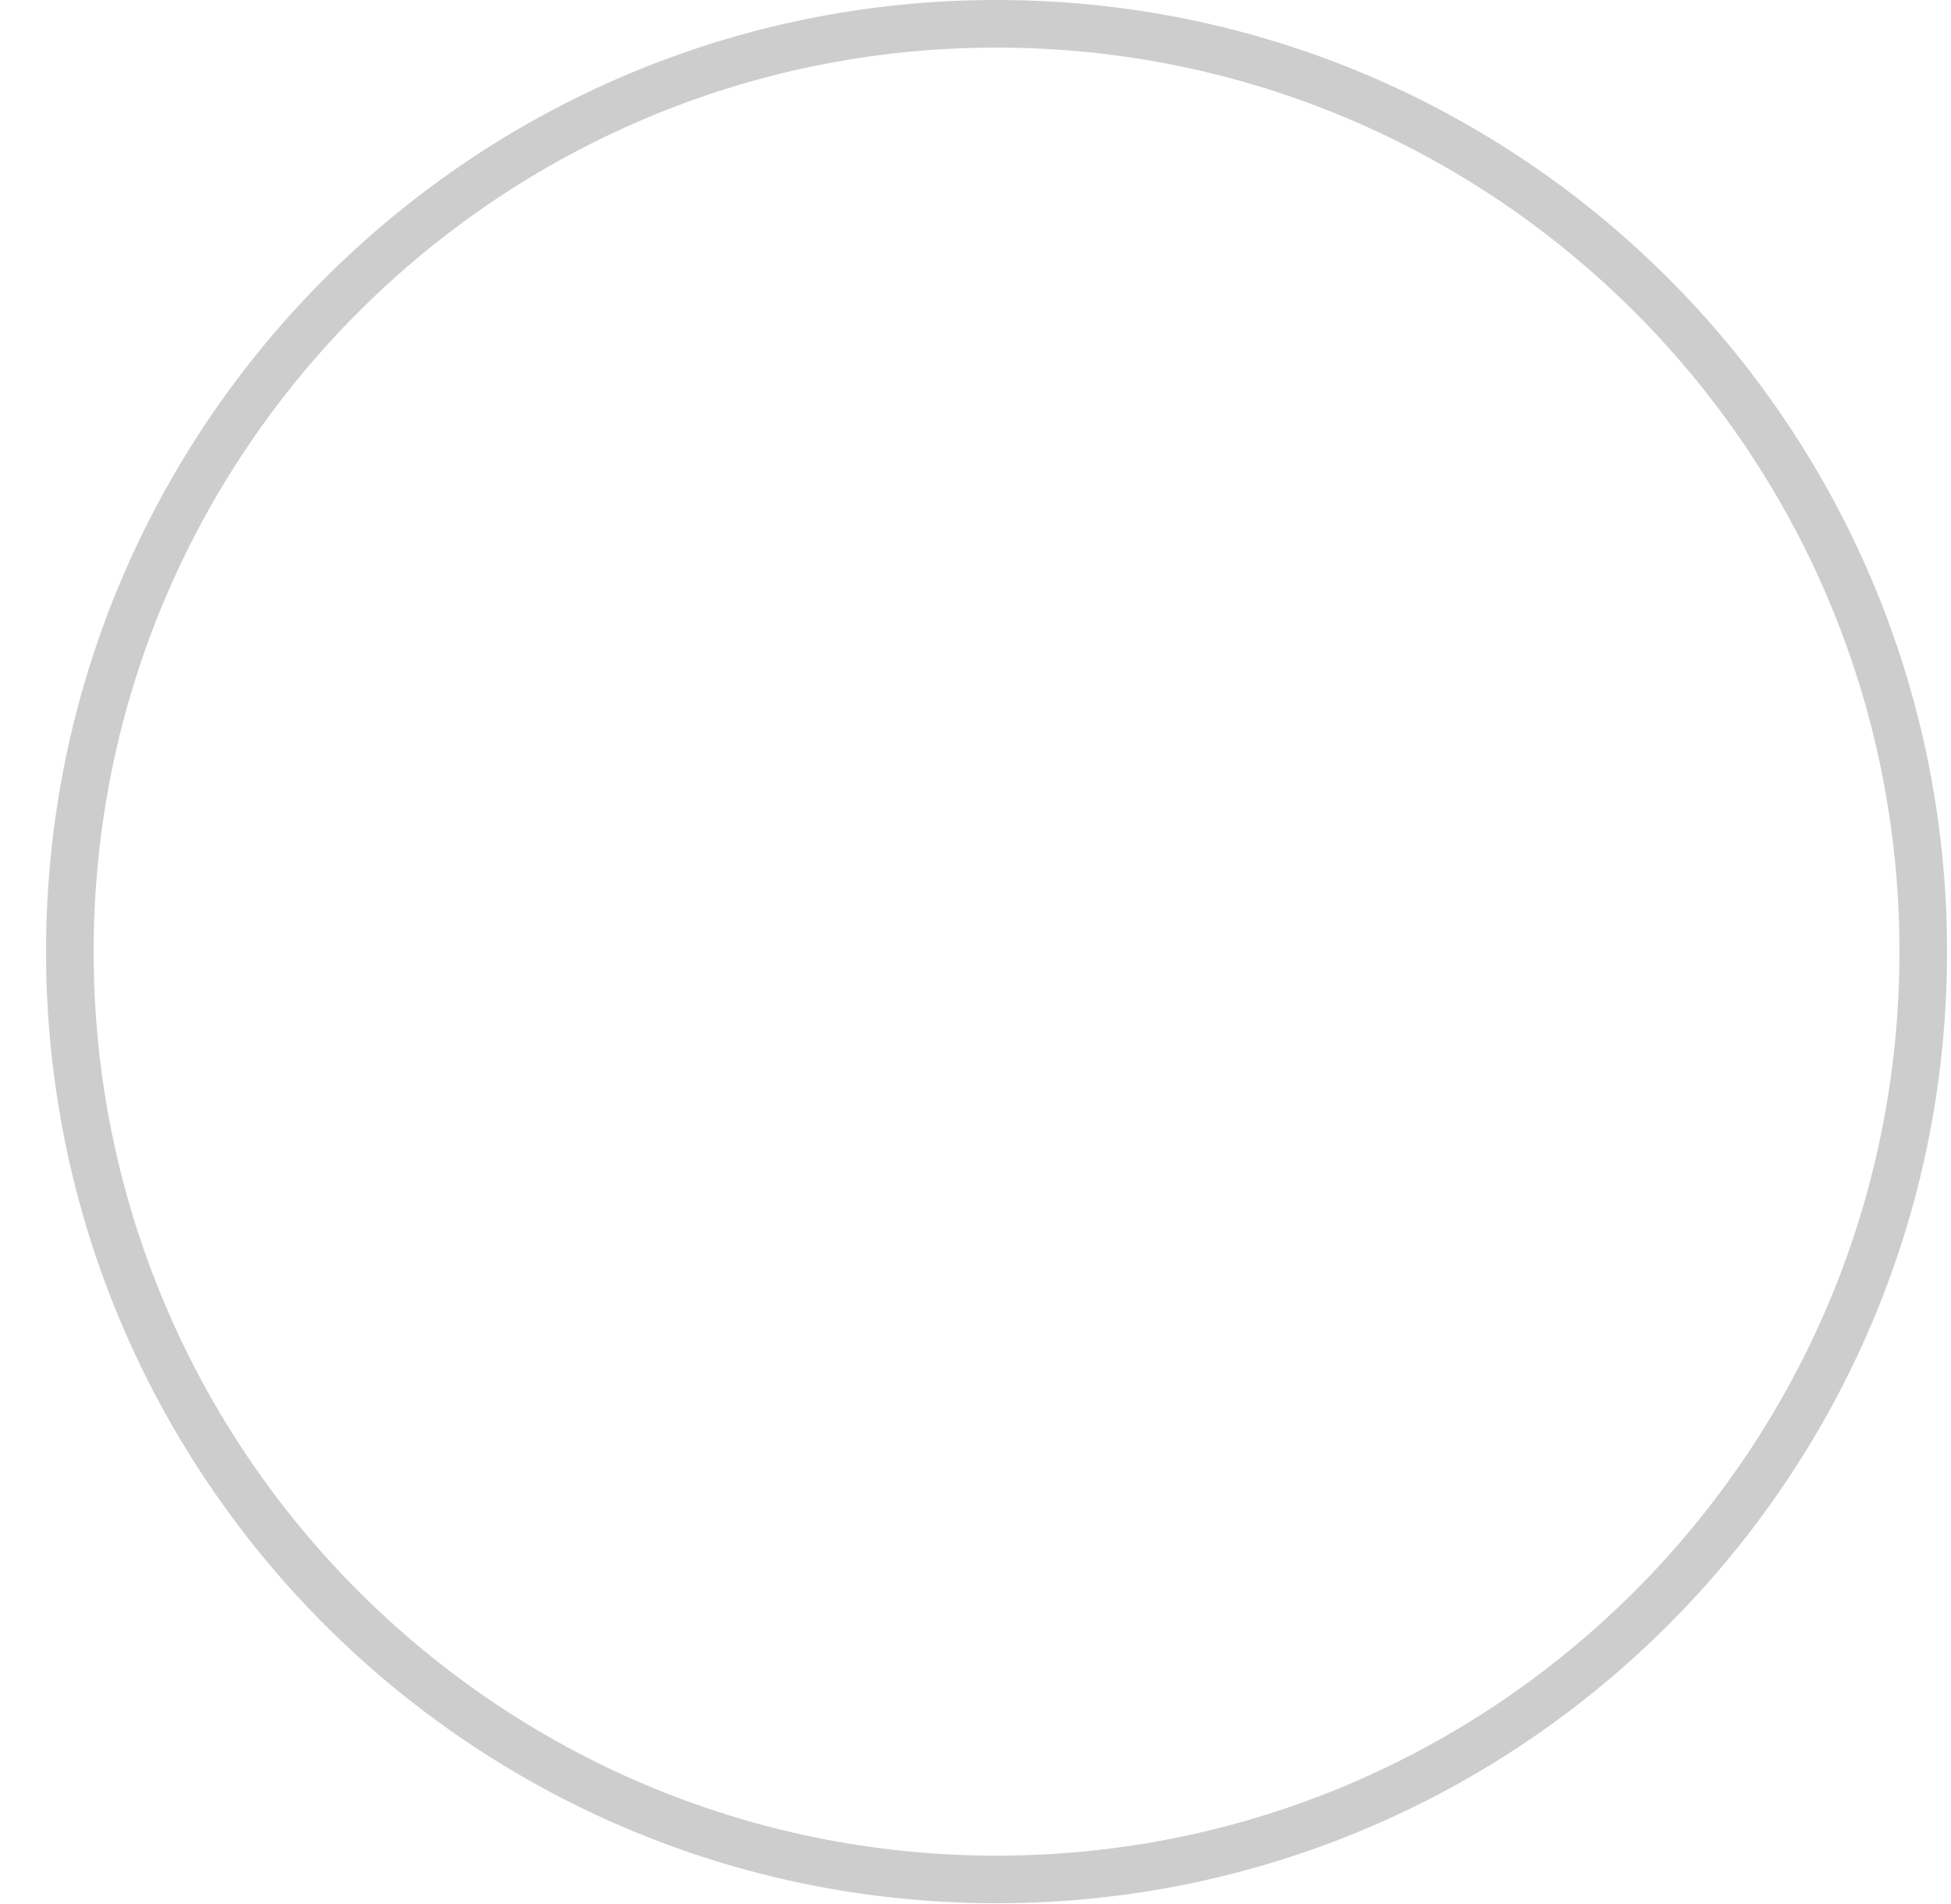
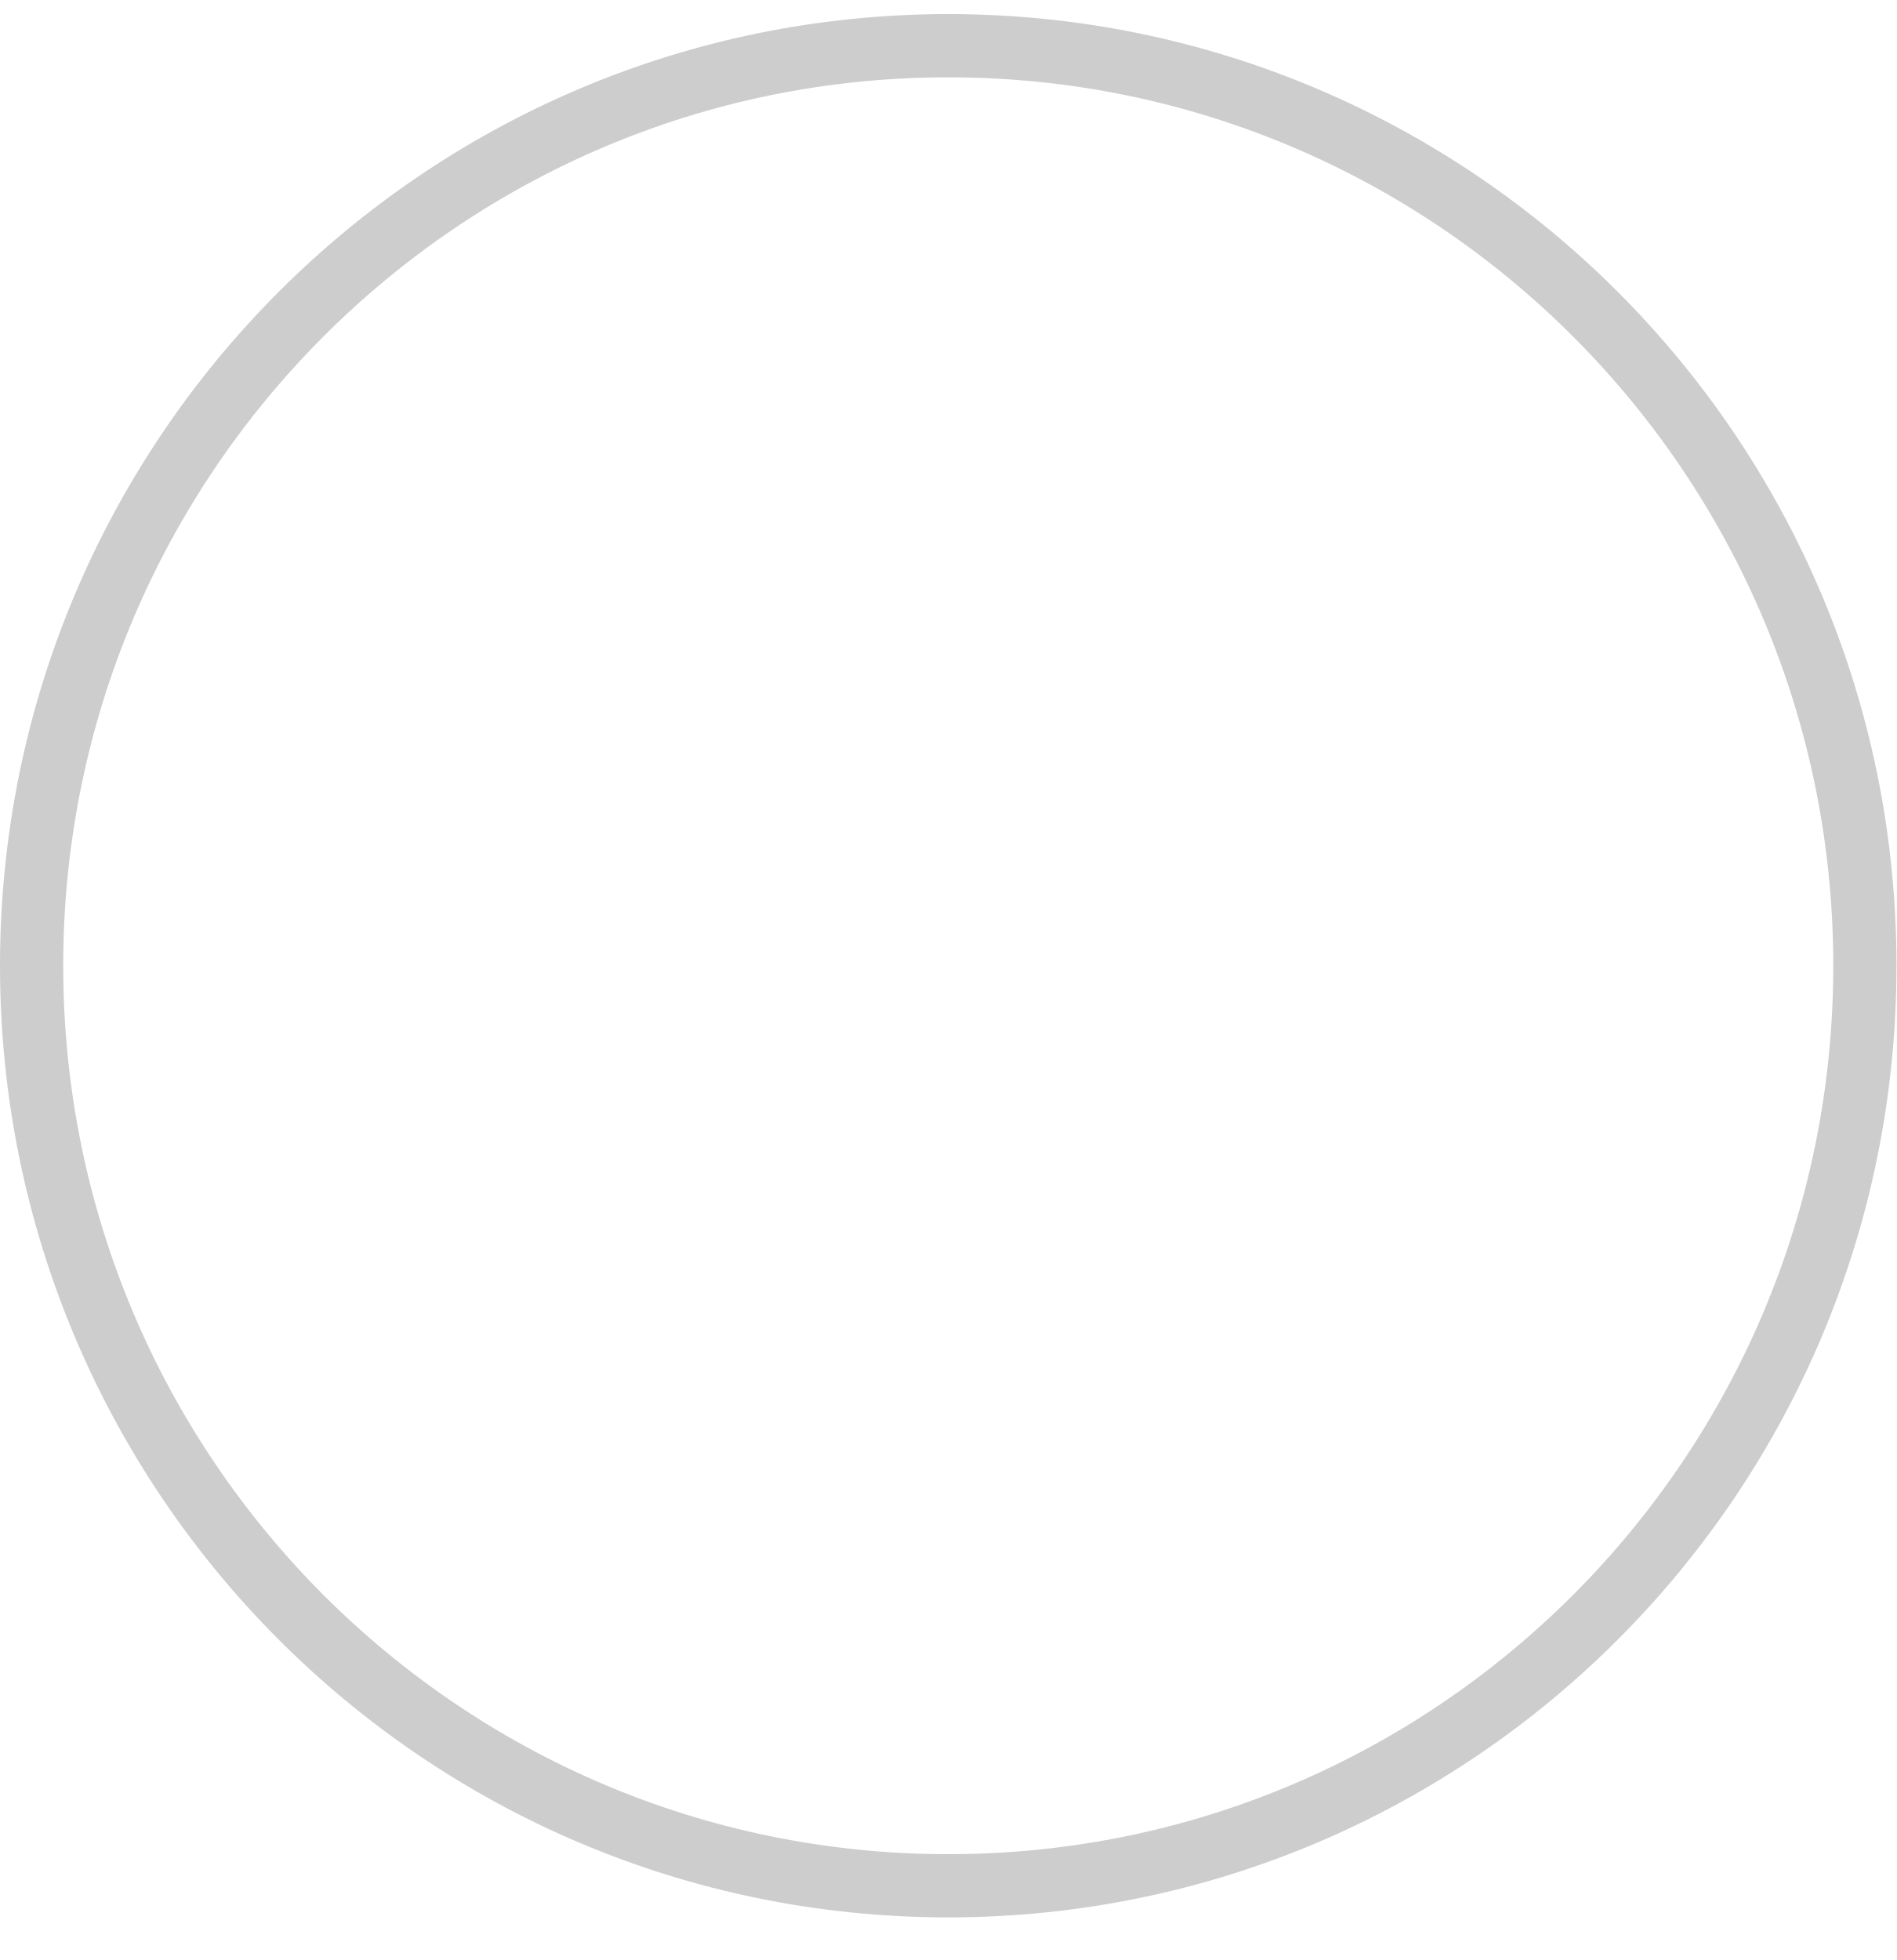
- <svg xmlns="http://www.w3.org/2000/svg" viewBox="0 0 41 40" fill="none">
-   <path d="M40.417 20C40.417 30.77 31.698 39.5 20.942 39.5C10.187 39.5 1.468 30.77 1.468 20C1.468 9.23 10.187 0.5 20.942 0.5C31.698 0.5 40.417 9.23 40.417 20Z" stroke="#CDCDCD" />
+ <svg xmlns="http://www.w3.org/2000/svg" viewBox="0 0 30 31" fill="none">
+   <path d="M29.5 15.274C29.5 23.313 23.006 29.826 15 29.826C6.993 29.826 0.5 23.313 0.5 15.274C0.5 7.236 6.993 0.723 15 0.723C23.006 0.723 29.5 7.236 29.5 15.274Z" stroke="#CDCDCD" />
</svg>
